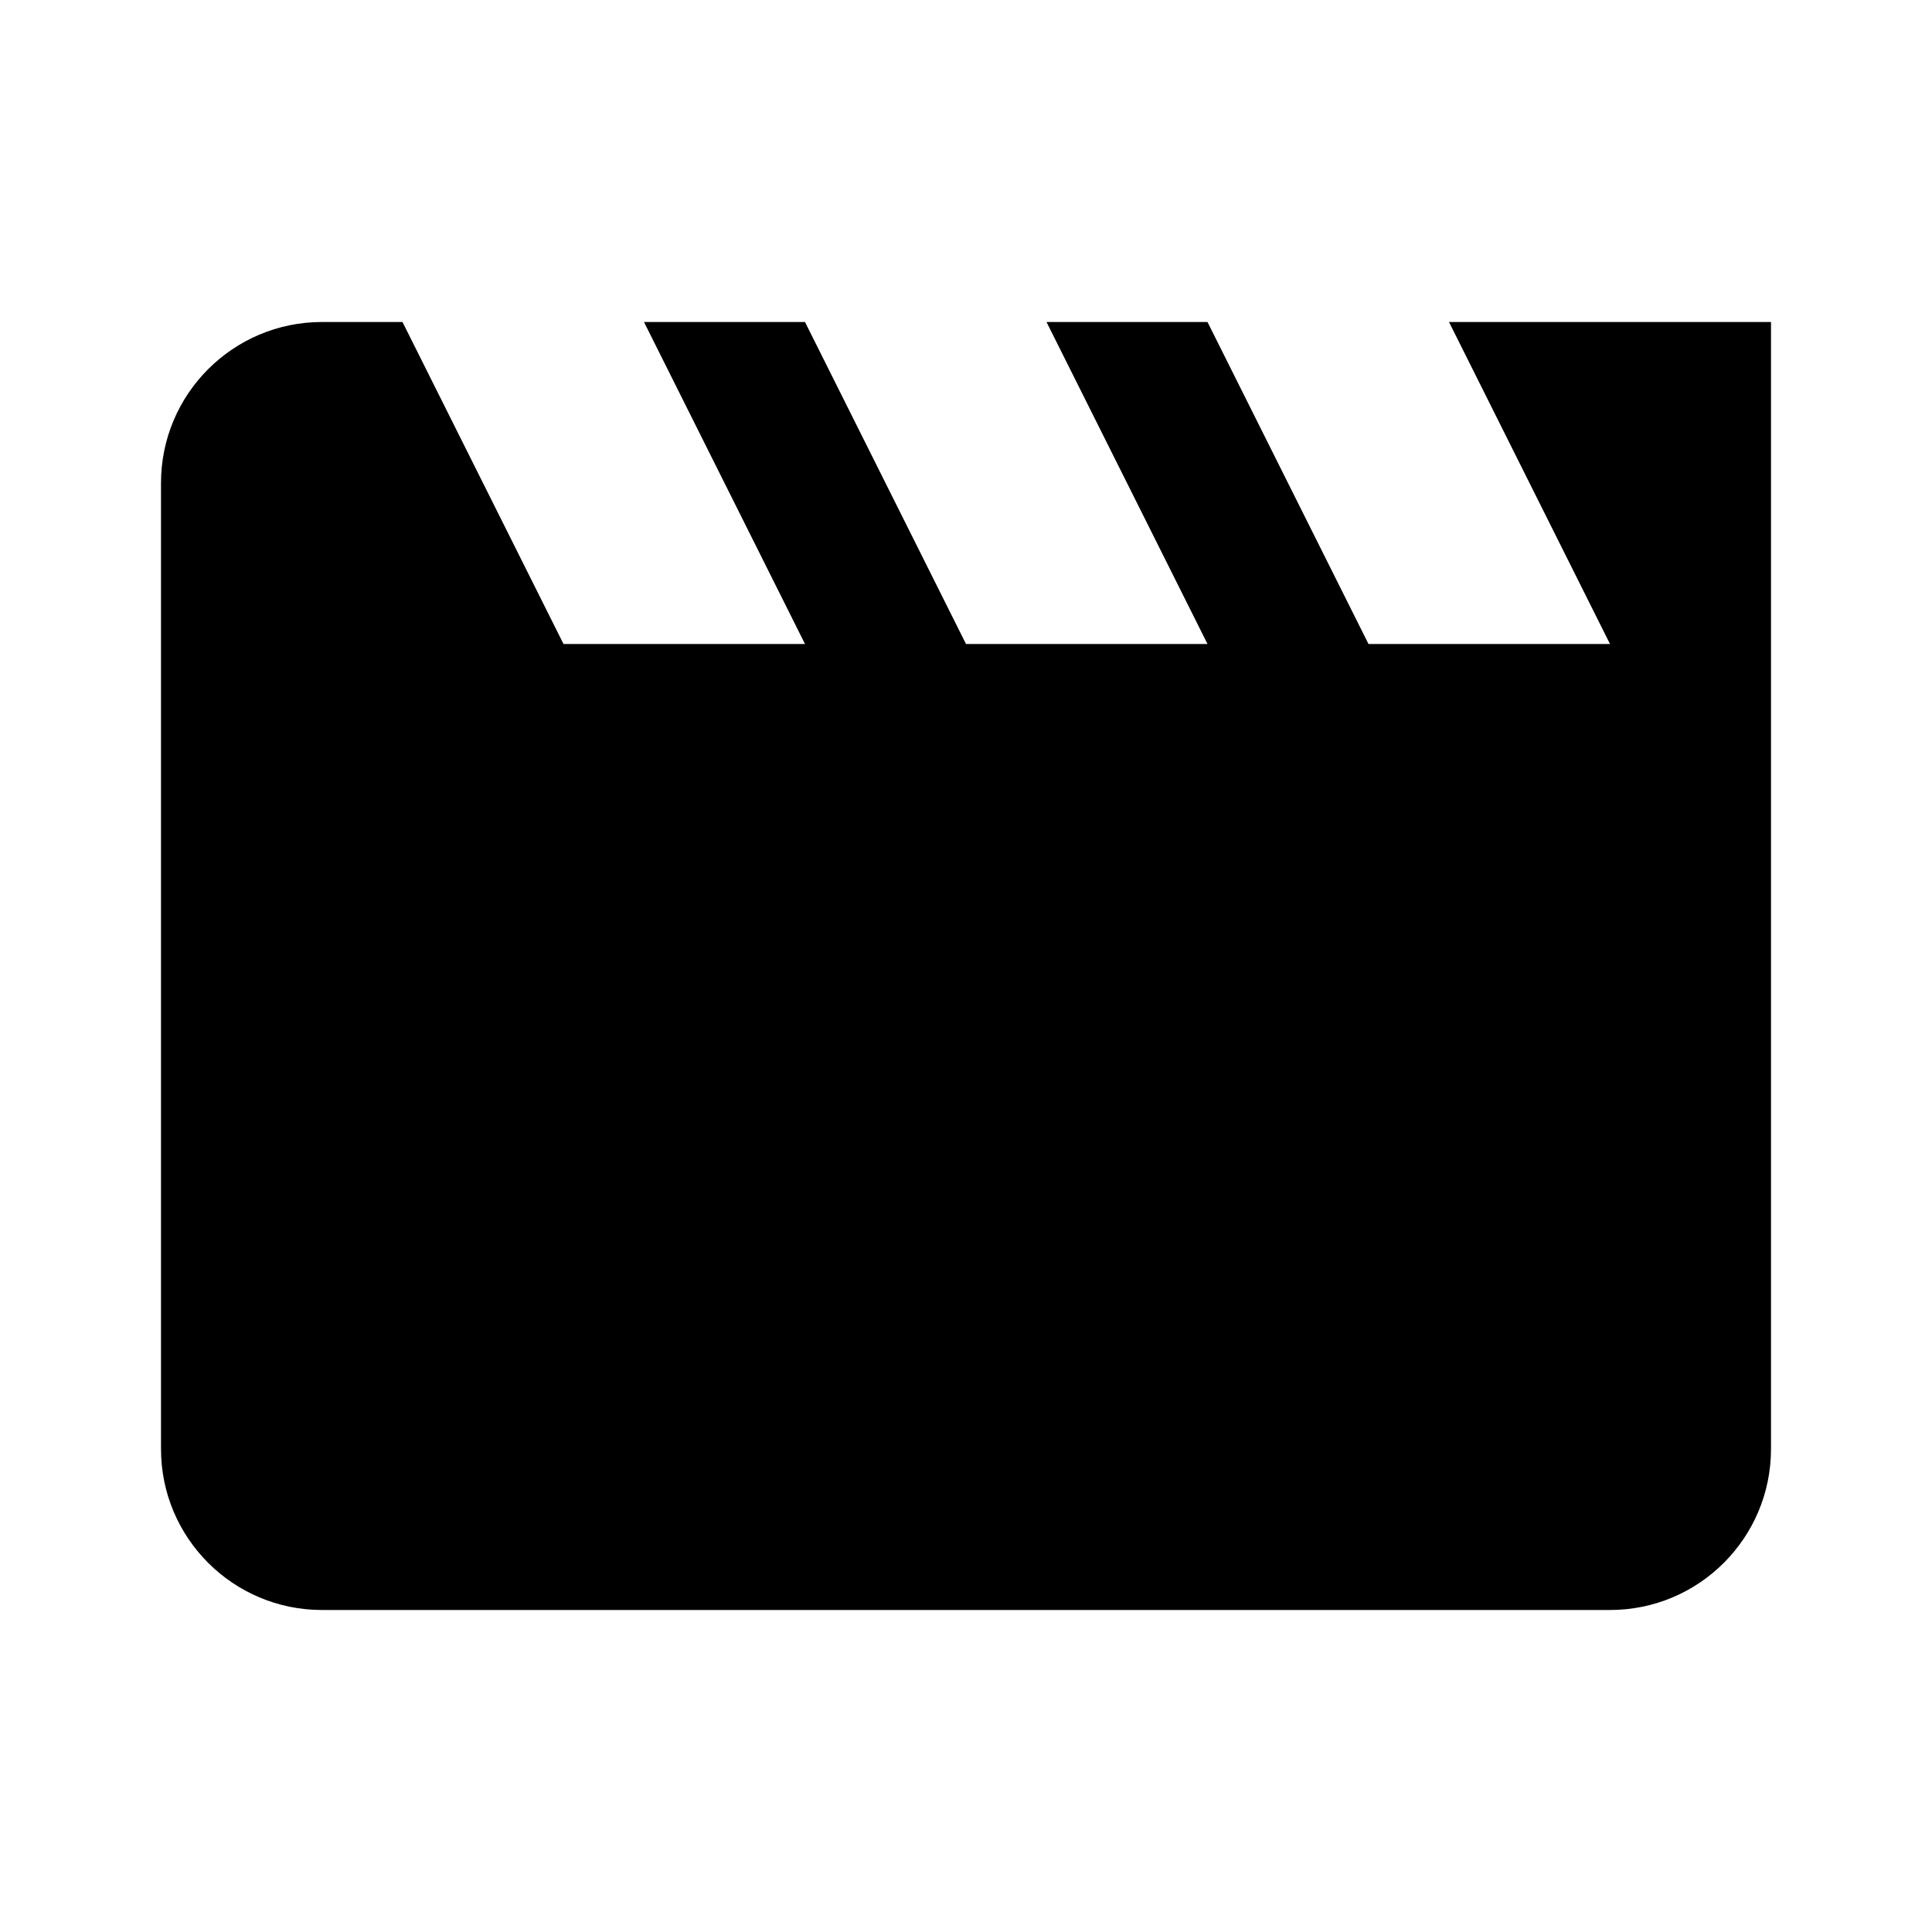
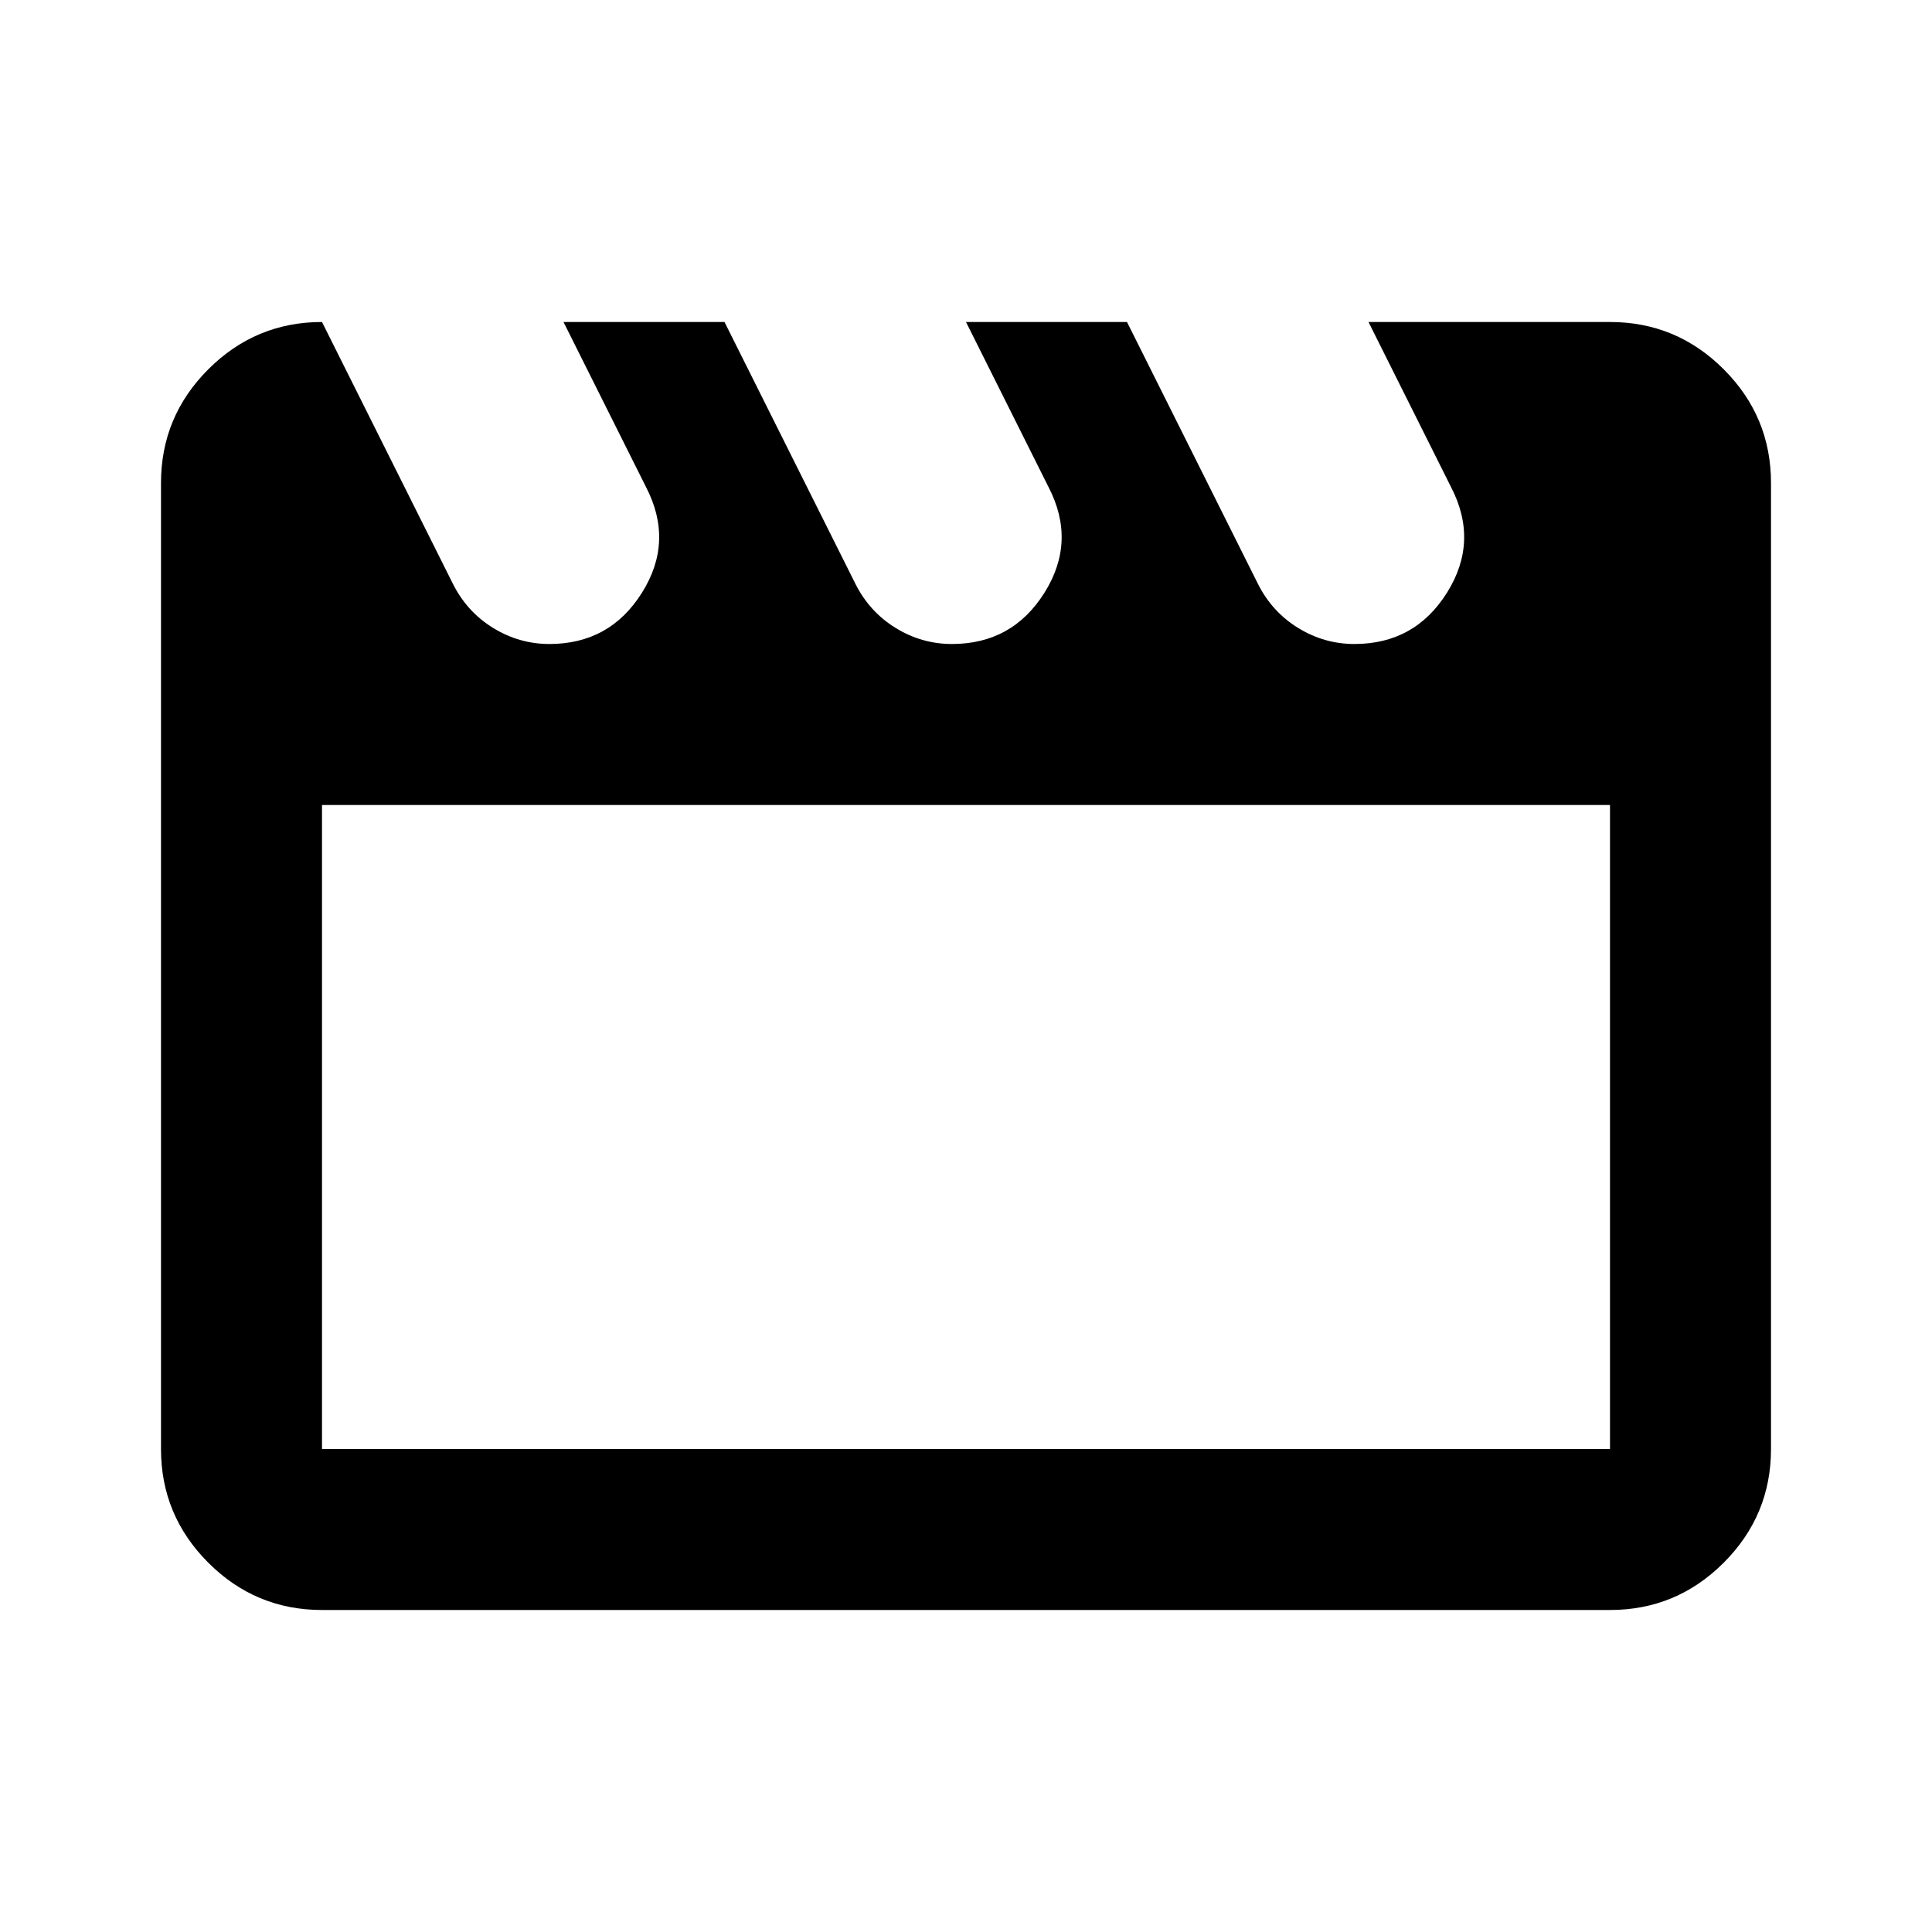
- <svg xmlns="http://www.w3.org/2000/svg" viewBox="0 0 24 24" width="20" height="20" fill="currentColor" aria-hidden="true">
-   <path d="M18 4l2 4h-3l-2-4h-2l2 4h-3l-2-4H8l2 4H7L5 4H4a2 2 0 0 0-2 2v12a2 2 0 0 0 2 2h16a2 2 0 0 0 2-2V4h-4Z" />
+ <svg xmlns="http://www.w3.org/2000/svg" viewBox="0 -960 960 960" width="20" height="20" fill="currentColor" aria-hidden="true">
+   <path d="m160-800 65 130q7 14 20 22t28 8q30 0 46-25.5t2-52.5l-41-82h80l65 130q7 14 20 22t28 8q30 0 46-25.5t2-52.5l-41-82h80l65 130q7 14 20 22t28 8q30 0 46-25.5t2-52.5l-41-82h120q33 0 56.5 23.5T880-720v480q0 33-23.5 56.5T800-160H160q-33 0-56.5-23.5T80-240v-480q0-33 23.5-56.5T160-800Zm0 240v320h640v-320H160Zm0 0v320-320Z" />
</svg>
